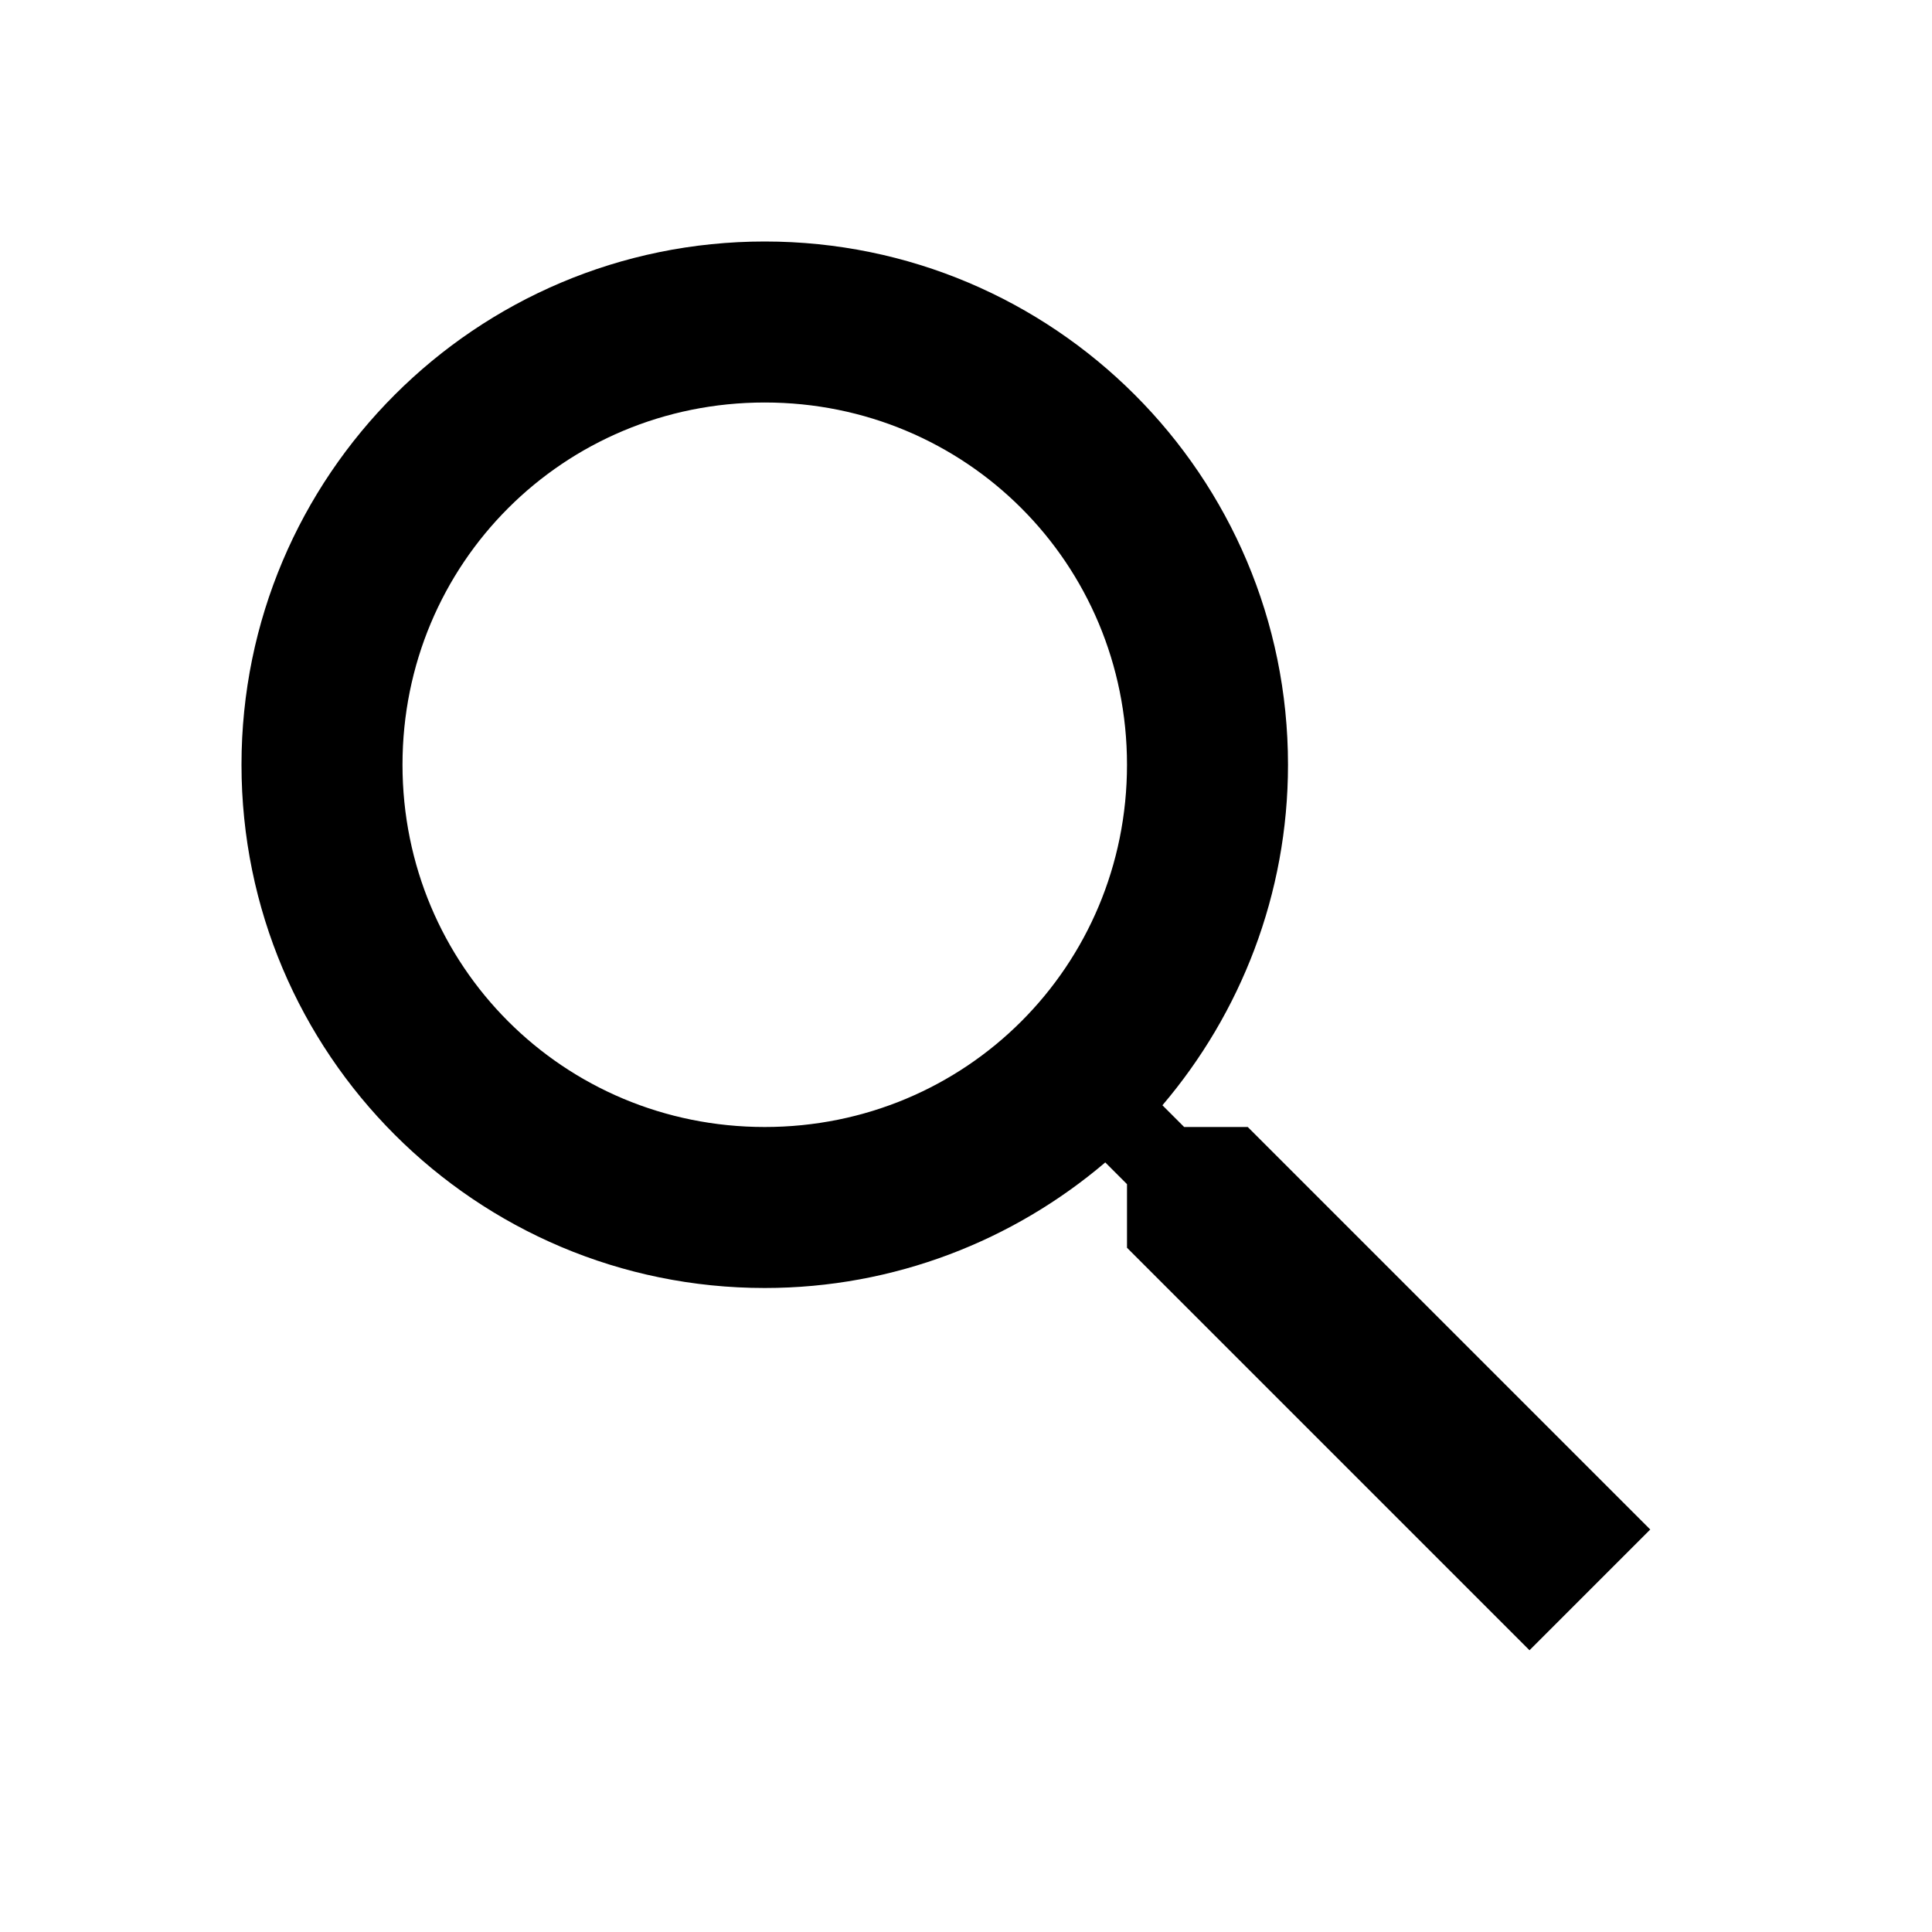
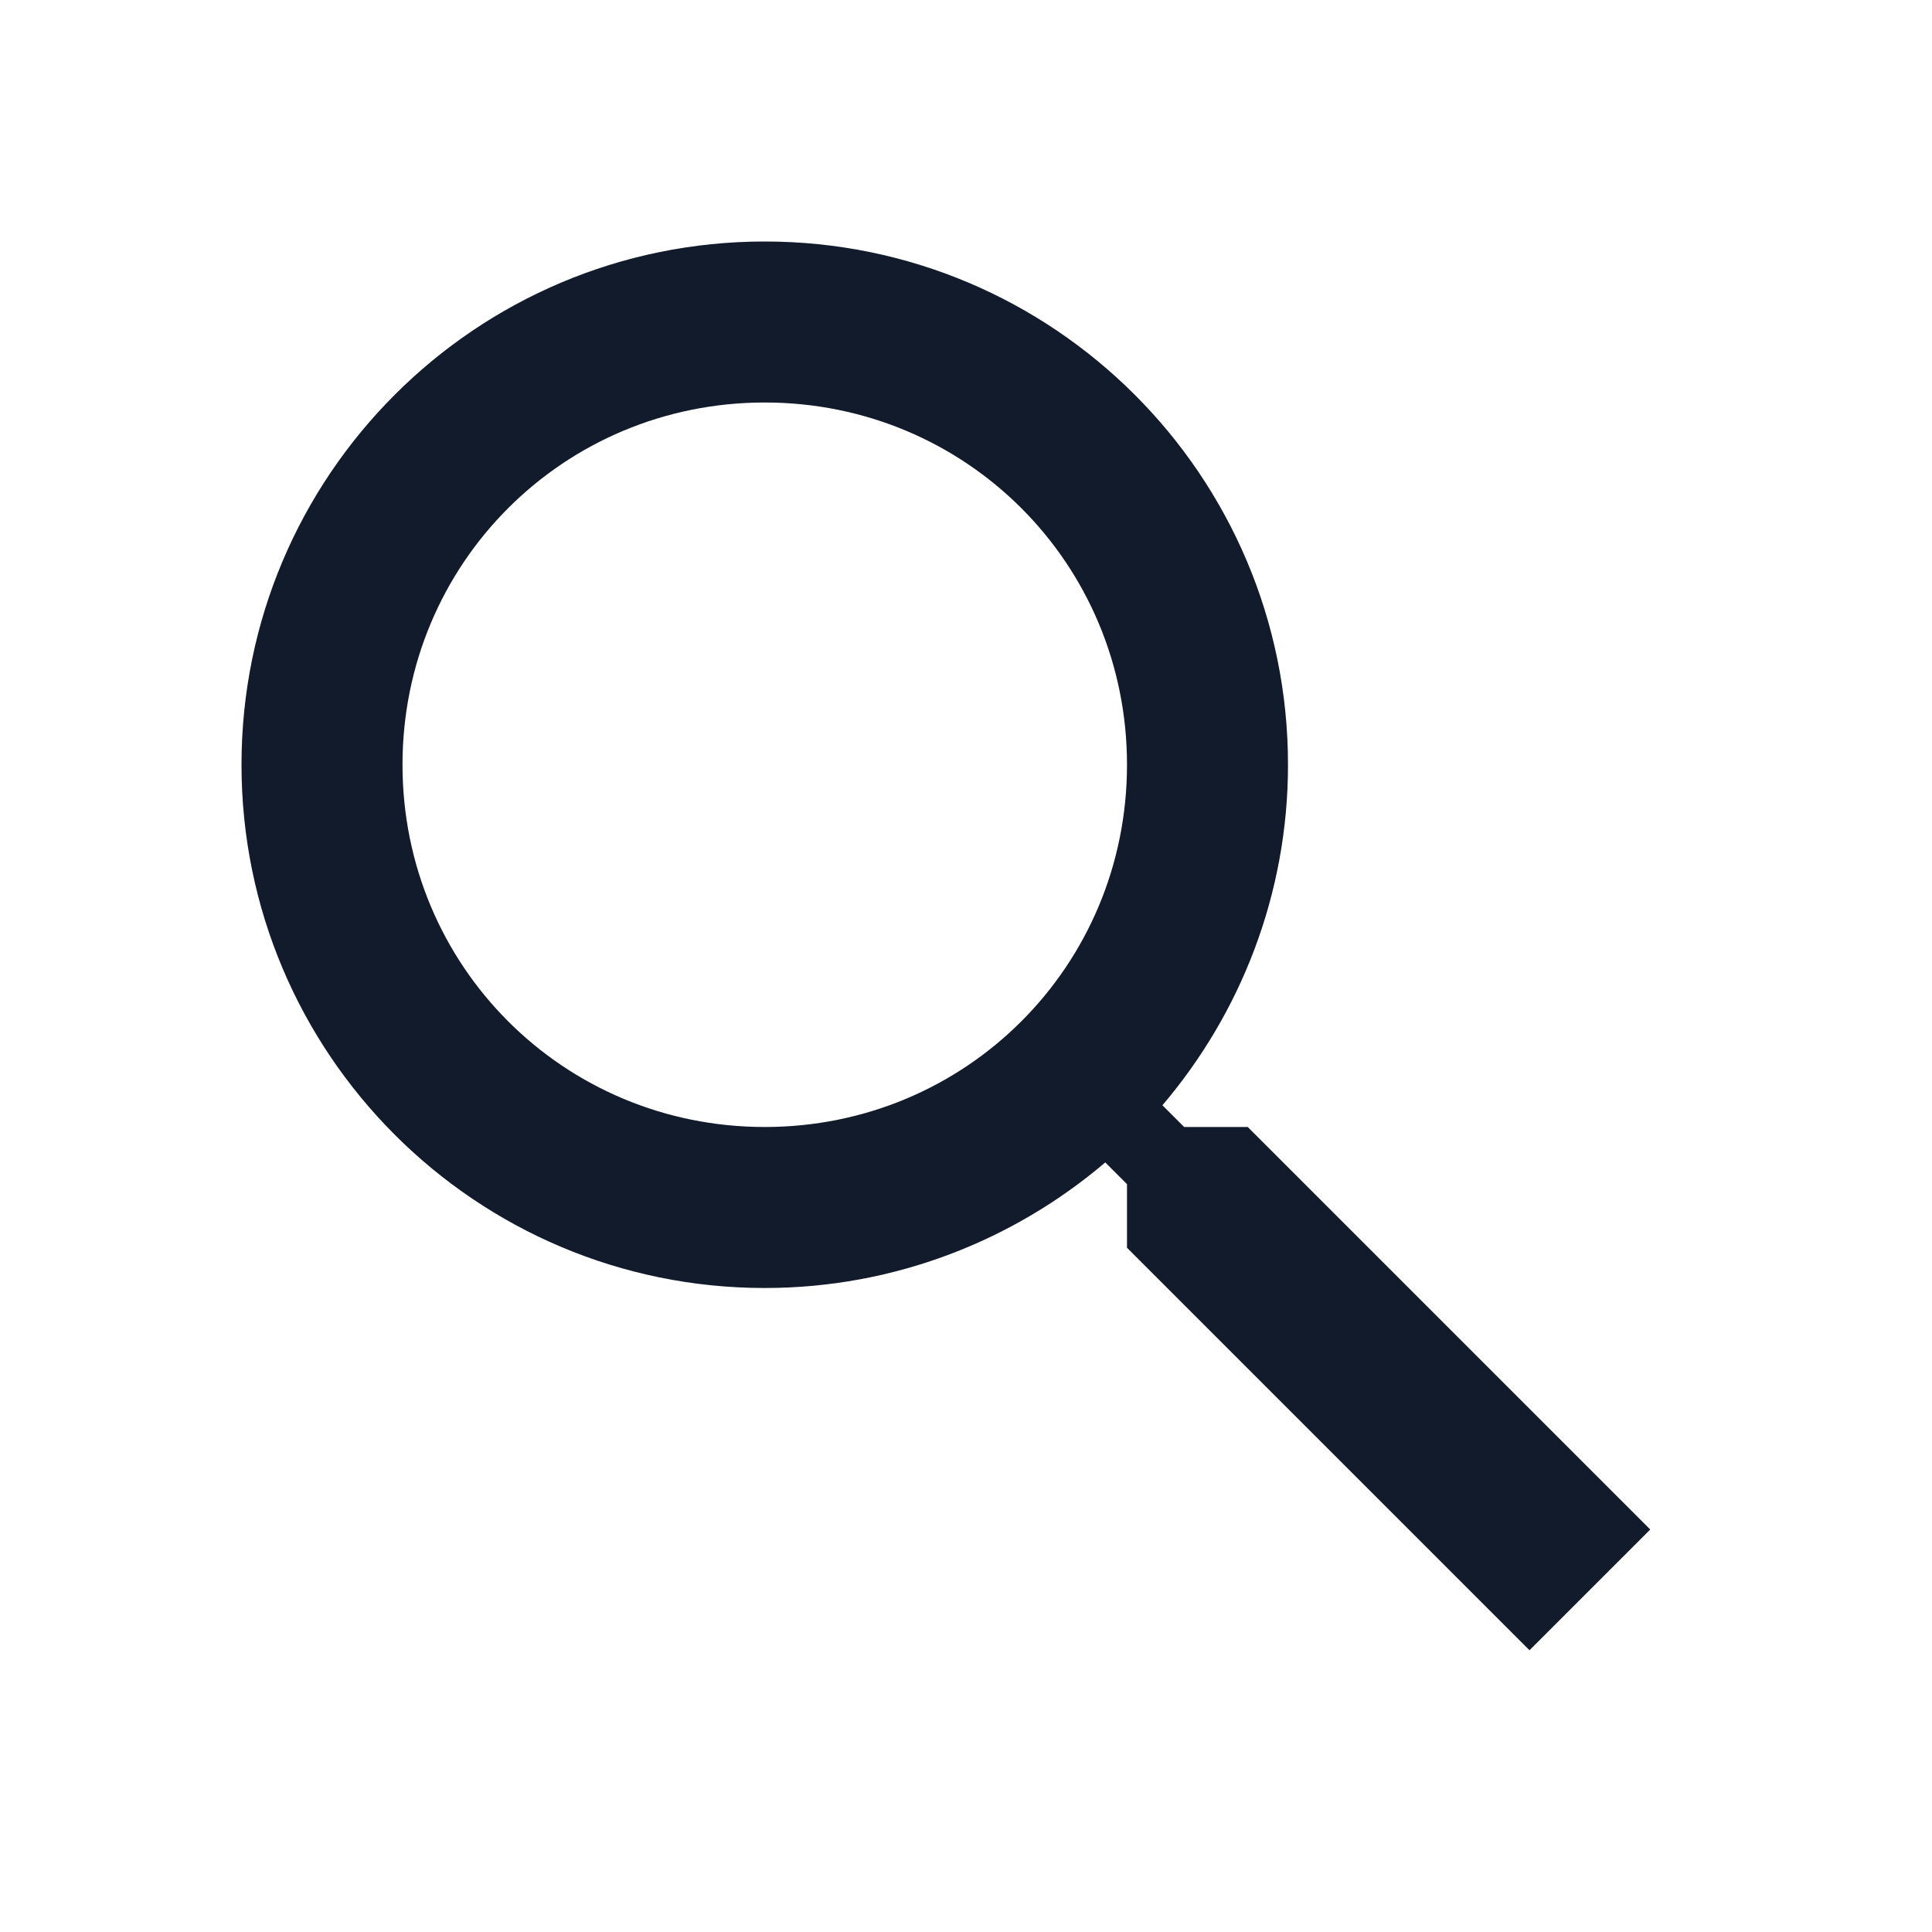
<svg xmlns="http://www.w3.org/2000/svg" viewBox="0 0 24 24">
-   <path d="M9.5,3A6.5,6.5 0 0,1 16,9.5C16,11.11 15.41,12.59 14.44,13.73L14.71,14H15.5L20.5,19L19,20.5L14,15.5V14.71L13.73,14.44C12.59,15.41 11.11,16 9.5,16A6.5,6.5 0 0,1 3,9.5A6.5,6.5 0 0,1 9.5,3M9.5,5C7,5 5,7 5,9.5C5,12 7,14 9.5,14C12,14 14,12 14,9.5C14,7 12,5 9.5,5Z" />
+   <path d="M9.5,3A6.5,6.5 0 0,1 16,9.5C16,11.11 15.41,12.59 14.44,13.73L14.71,14H15.5L20.5,19L19,20.5L14,15.5V14.71L13.73,14.44C12.59,15.41 11.11,16 9.5,16A6.5,6.5 0 0,1 3,9.5A6.5,6.5 0 0,1 9.5,3M9.5,5C7,5 5,7 5,9.5C5,12 7,14 9.5,14C12,14 14,12 14,9.5C14,7 12,5 9.5,5Z" fill="#121B2B" />
</svg>
